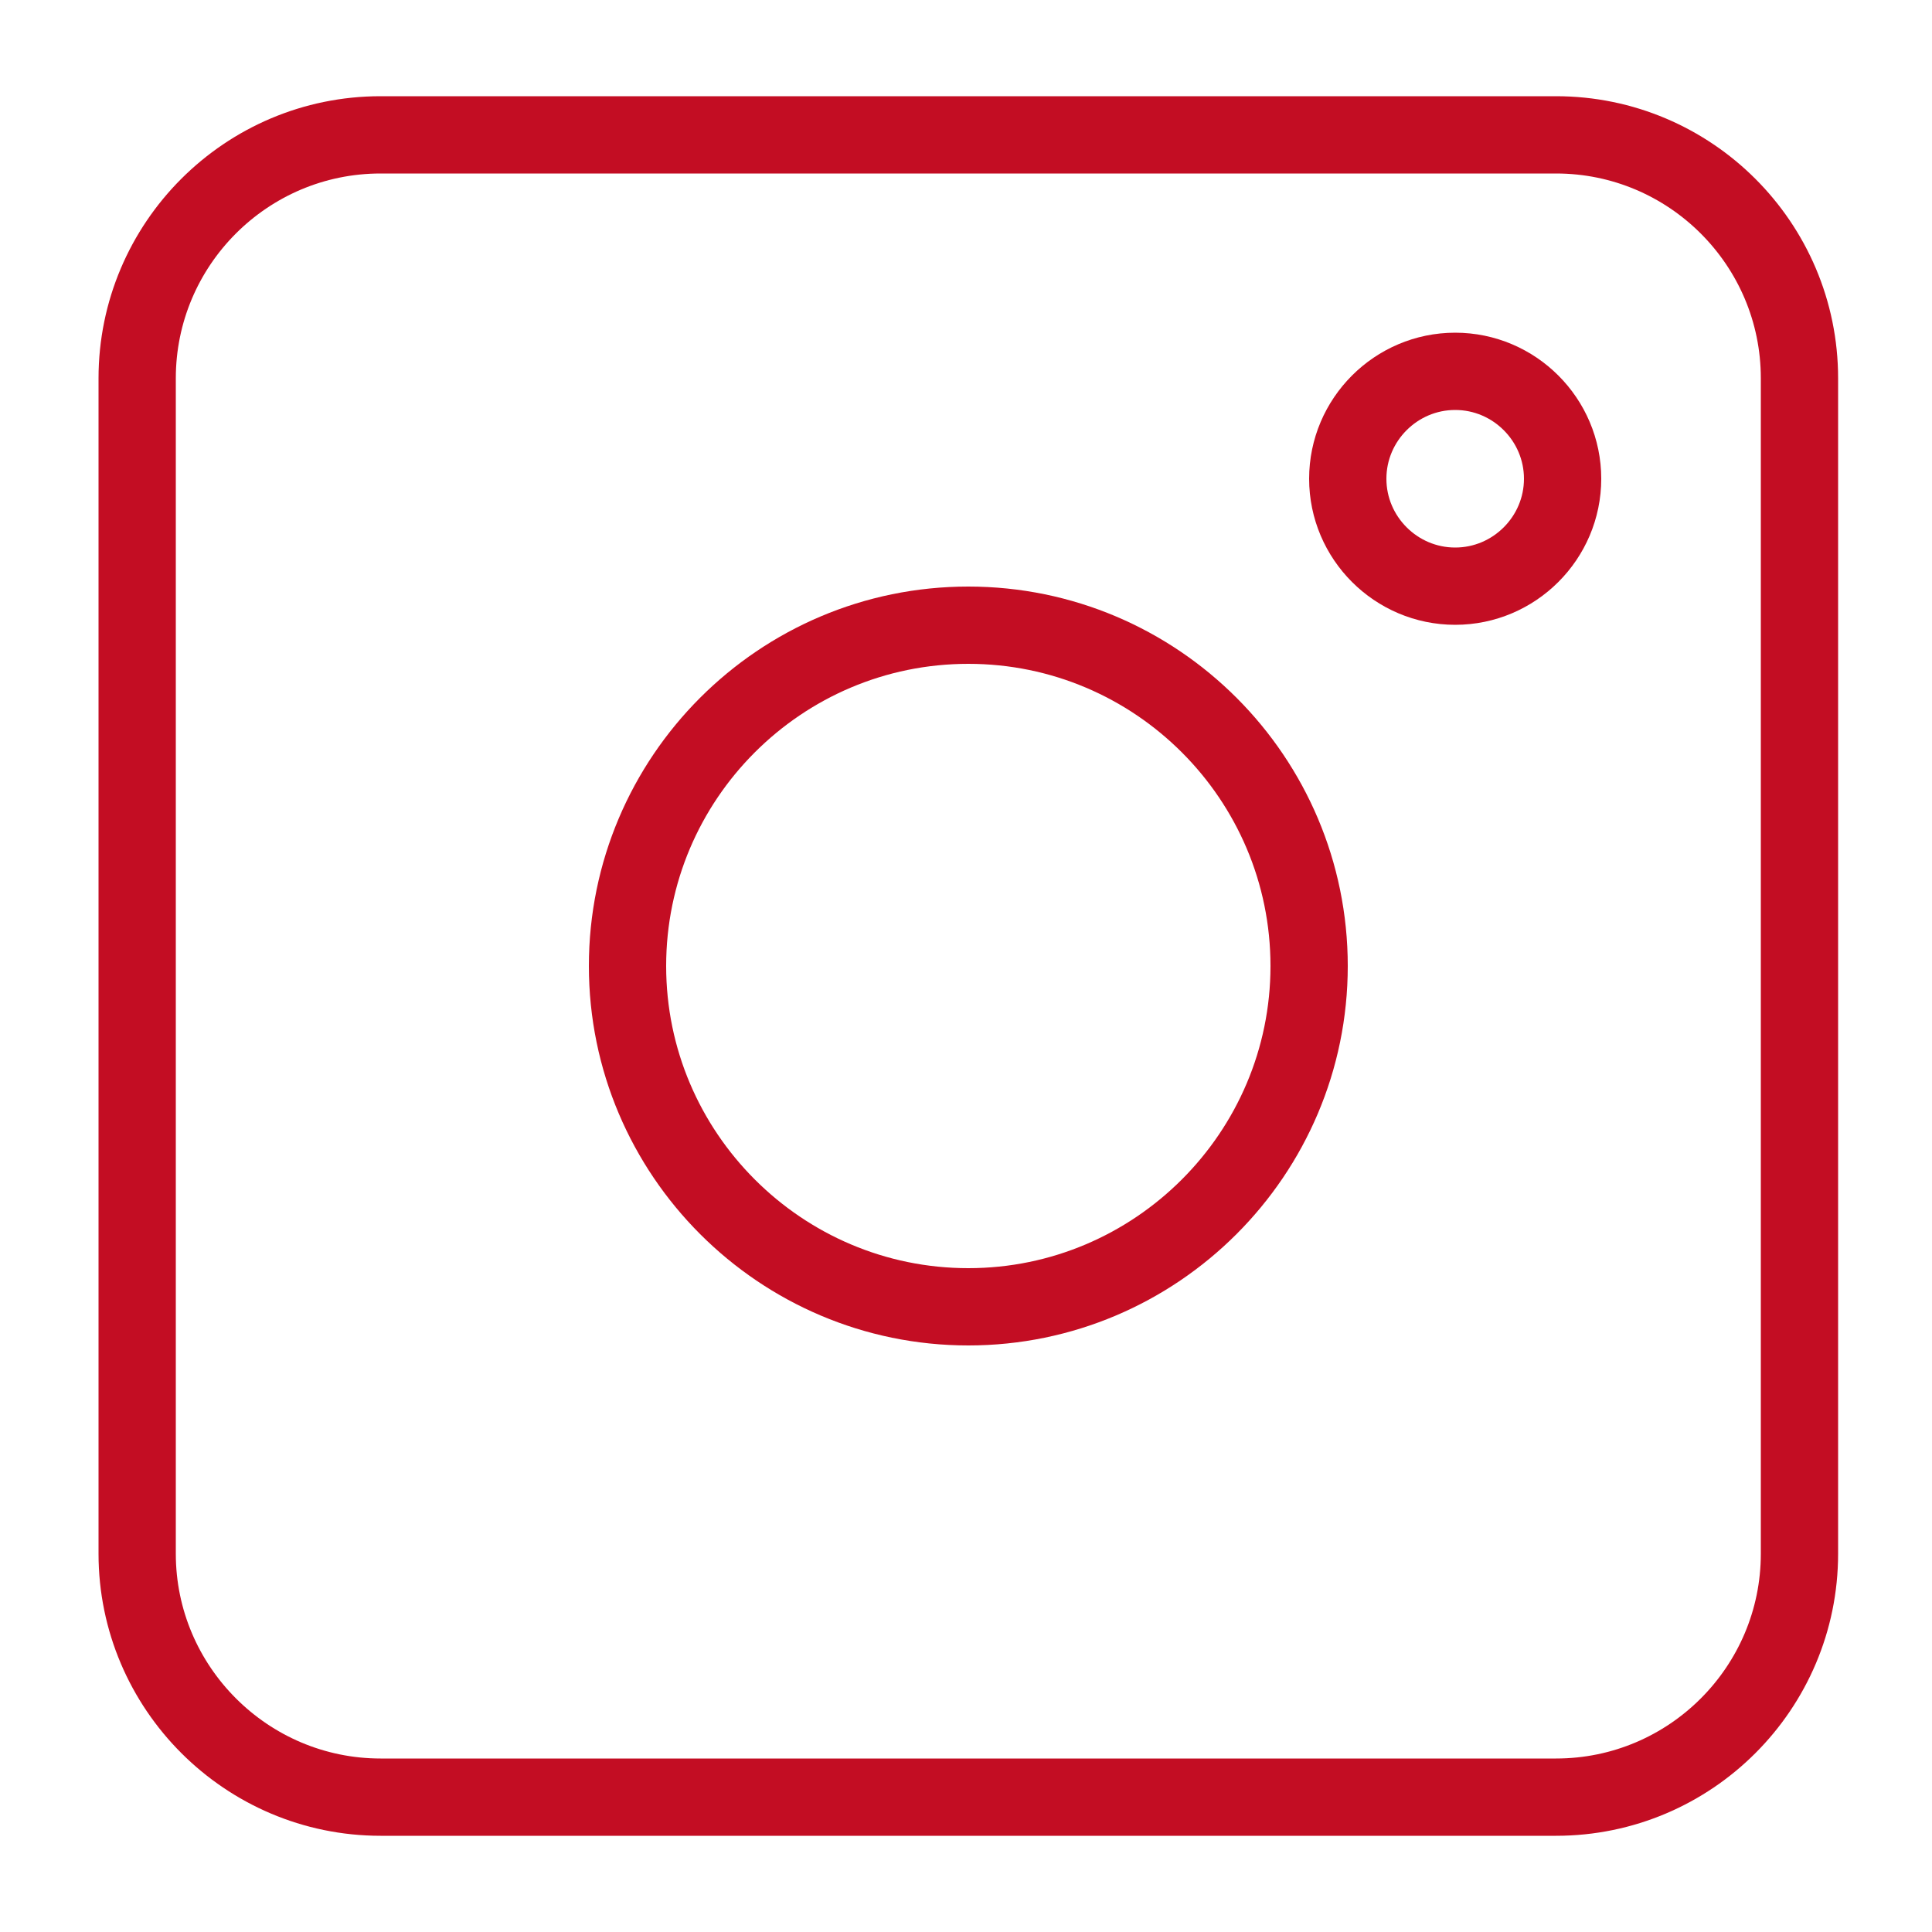
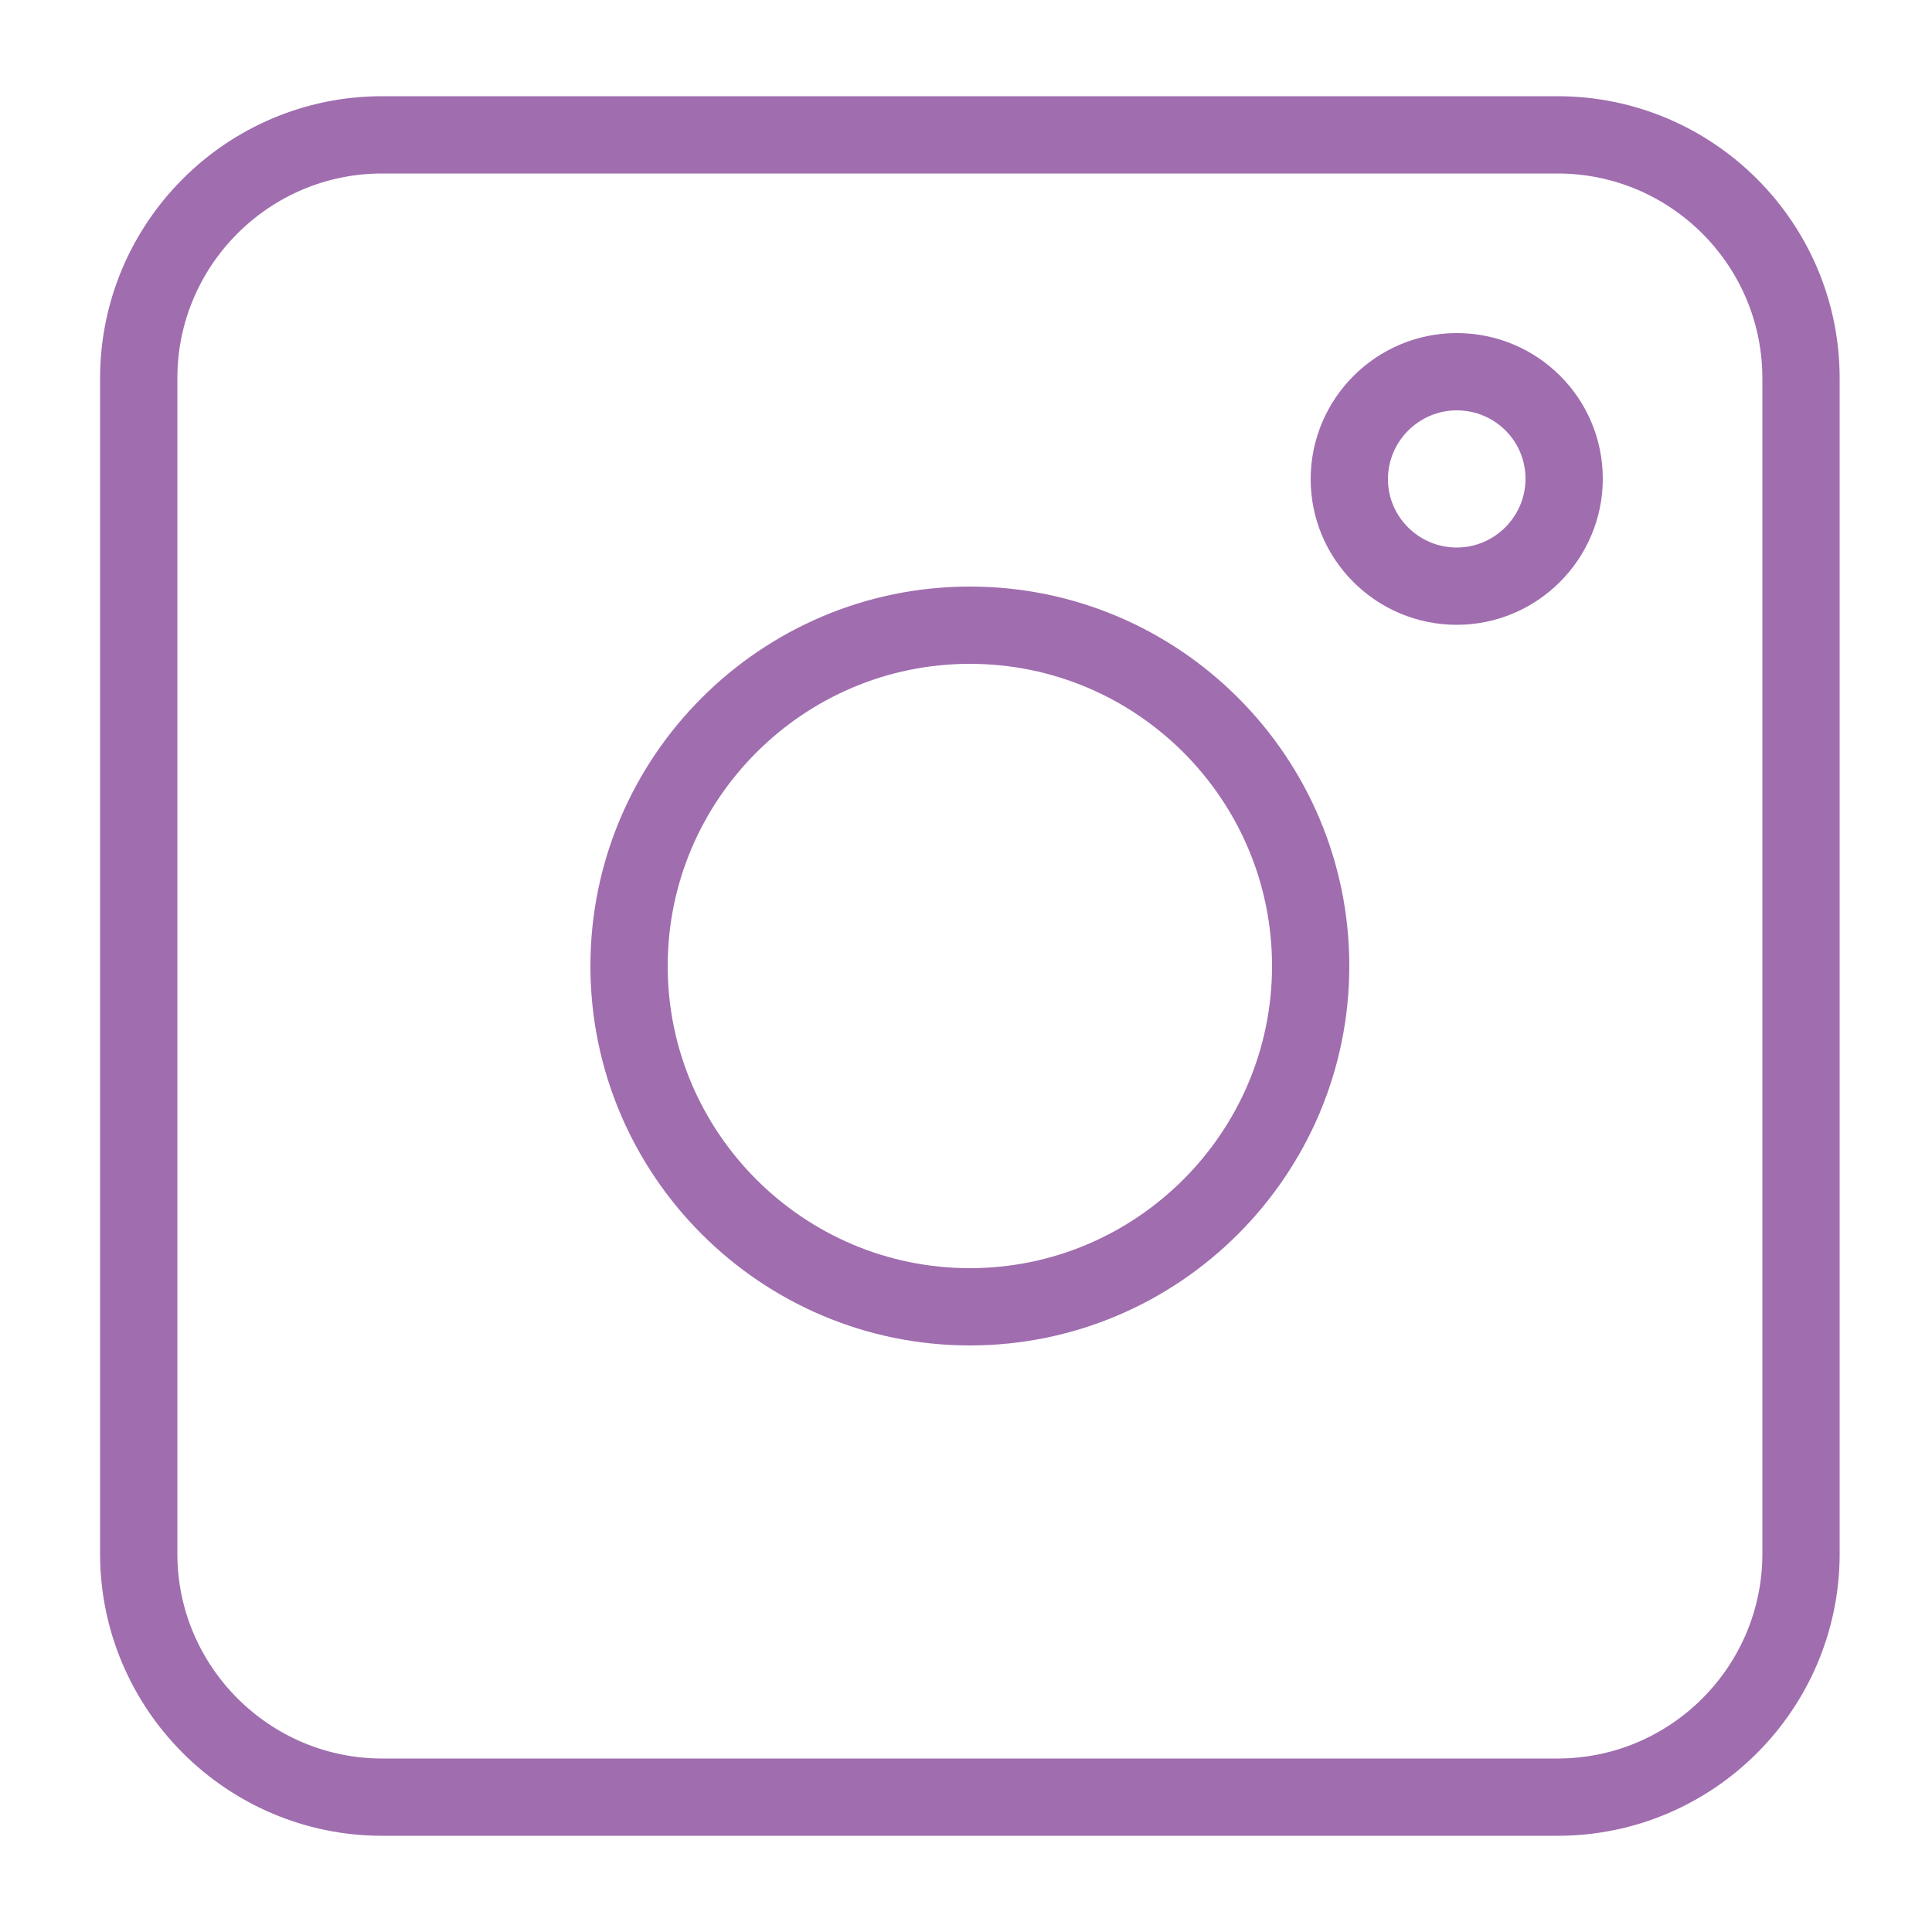
<svg xmlns="http://www.w3.org/2000/svg" version="1.1" id="レイヤー_11" x="0px" y="0px" width="500px" height="500px" viewBox="0 0 500 500" style="enable-background:new 0 0 500 500;" xml:space="preserve">
  <style type="text/css">
- 	.st0{fill:none;stroke:#C30D23;stroke-width:20;stroke-miterlimit:10;}
+ 	.st0{fill:none;stroke:#a06daf;stroke-width:20;stroke-miterlimit:10;}
</style>
  <g>
-     <path class="st0" d="M98.5,465.1h304.2c34.8,0,63-28.3,63-63V97.9c0-34.8-28.3-63-63-63H98.5c-34.8,0-63,28.3-63,63v304.2   C35.5,436.8,63.8,465.1,98.5,465.1z" />
-     <path class="st0" d="M250.6,161.8c48.7,0,88.2,39.6,88.2,88.2s-39.6,88.2-88.2,88.2s-88.2-39.6-88.2-88.2S201.9,161.8,250.6,161.8z   " />
-     <path class="st0" d="M376.6,151.7c15.3,0,27.8-12.5,27.8-27.8s-12.5-27.8-27.8-27.8c-15.3,0-27.8,12.5-27.8,27.8   S361.3,151.7,376.6,151.7z" />
+     <path class="st0" d="M98.9,465.1h304.2c34.8,0,63-28.3,63-63V97.9c0-34.8-28.3-63-63-63H98.9c-34.8,0-63,28.3-63,63v304.2   C35.9,436.8,64.2,465.1,98.9,465.1z" />
+     <path class="st0" d="M251,161.8c48.7,0,88.2,39.6,88.2,88.2s-39.6,88.2-88.2,88.2s-88.2-39.6-88.2-88.2S202.4,161.8,251,161.8z" />
+     <path class="st0" d="M377,151.7c15.3,0,27.8-12.5,27.8-27.8S392.4,96.2,377,96.2c-15.3,0-27.8,12.5-27.8,27.8   S361.7,151.7,377,151.7z" />
  </g>
</svg>
